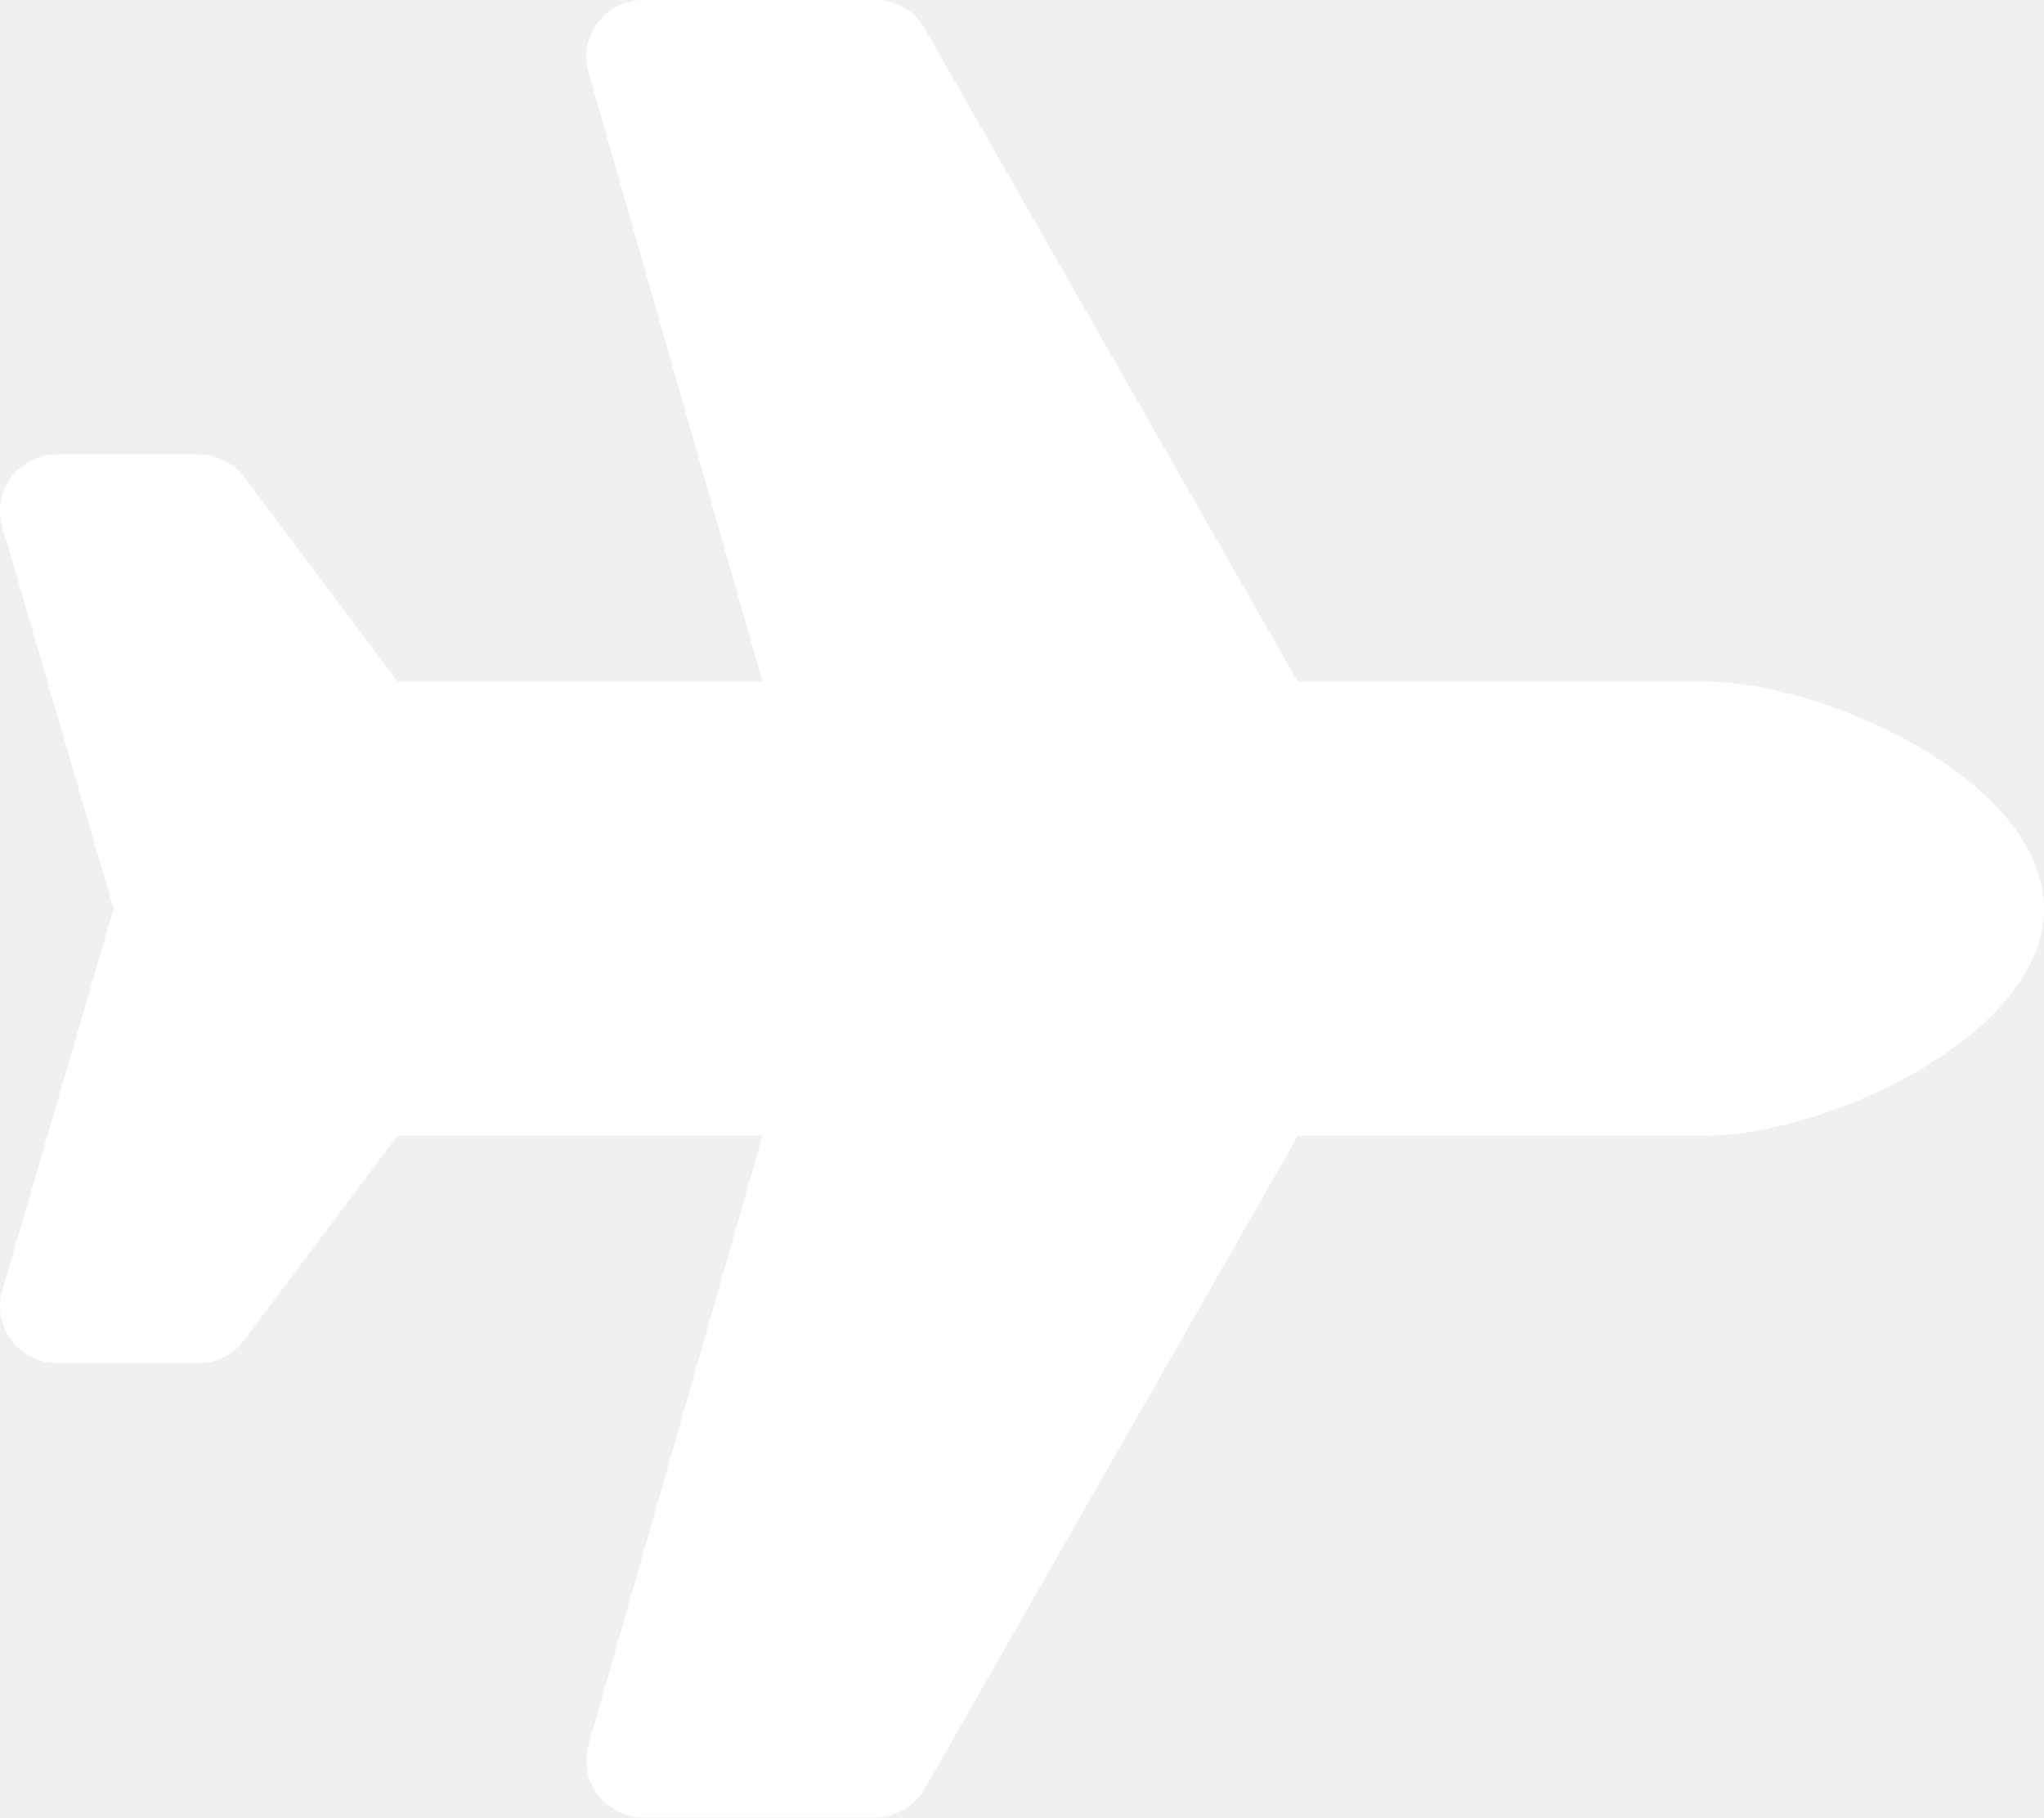
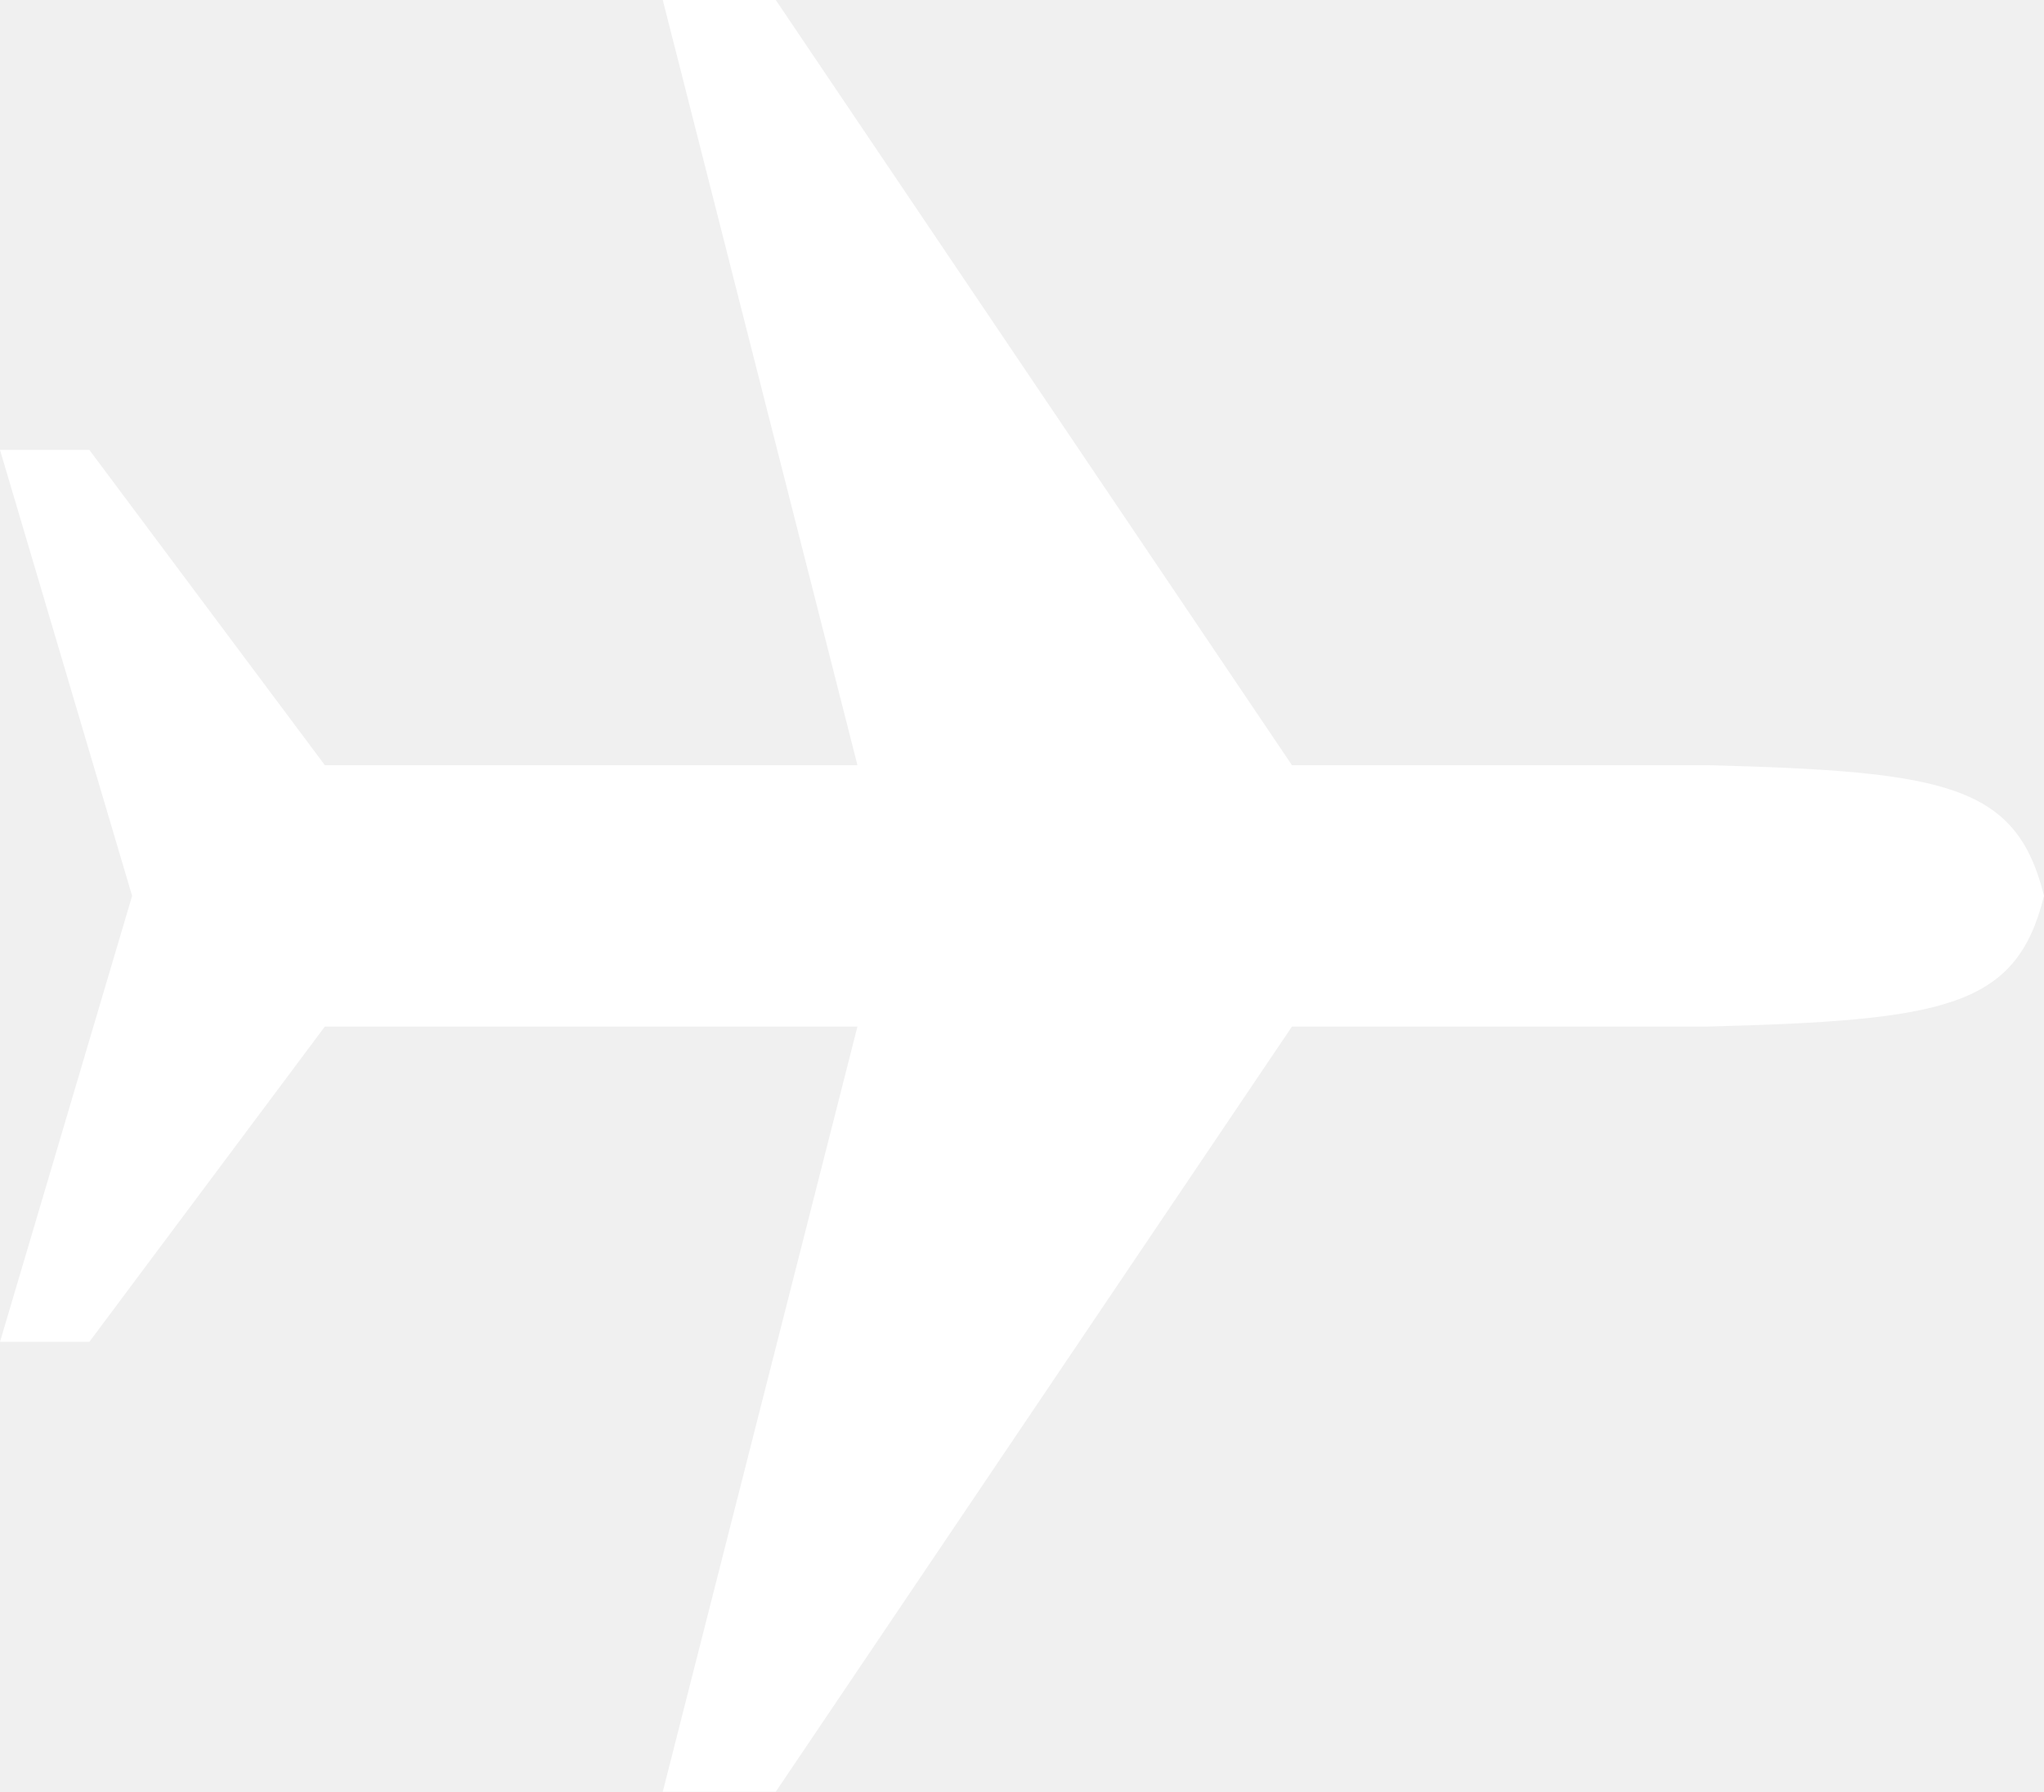
- <svg xmlns="http://www.w3.org/2000/svg" aria-hidden="true" viewBox="0 0 576 512">
-   <path fill="#fff" d="M480 192H365.71L260.61 8.06A16.014 16.014 0 0 0 246.71 0h-65.5c-10.63 0-18.3 10.17-15.38 20.39L214.86 192H112l-43.2-57.6c-3.02-4.03-7.77-6.4-12.8-6.4H16.01C5.6 128-2.04 137.78.49 147.88L32 256 .49 364.12C-2.04 374.22 5.6 384 16.01 384H56c5.04 0 9.78-2.37 12.8-6.4L112 320h102.86l-49.03 171.6c-2.92 10.22 4.75 20.4 15.38 20.4h65.5c5.74 0 11.04-3.08 13.89-8.06L365.71 320H480c35.35 0 96-28.65 96-64s-60.65-64-96-64z" />
+ <svg xmlns="http://www.w3.org/2000/svg" height="509.644" width="581.338" aria-hidden="true">
+   <path d="M188.498 0l55.369 217.647H92.387l-66.975-89.674H0l37.576 126.85L0 381.672h25.412l66.975-89.674h151.481L188.498 509.644h32.139L367.445 291.998h118.131c67.984-1.775 87.936-5.529 95.762-37.176-7.826-31.647-27.778-35.401-95.762-37.176H367.445L220.637 0z" fill="#fff" />
</svg>
